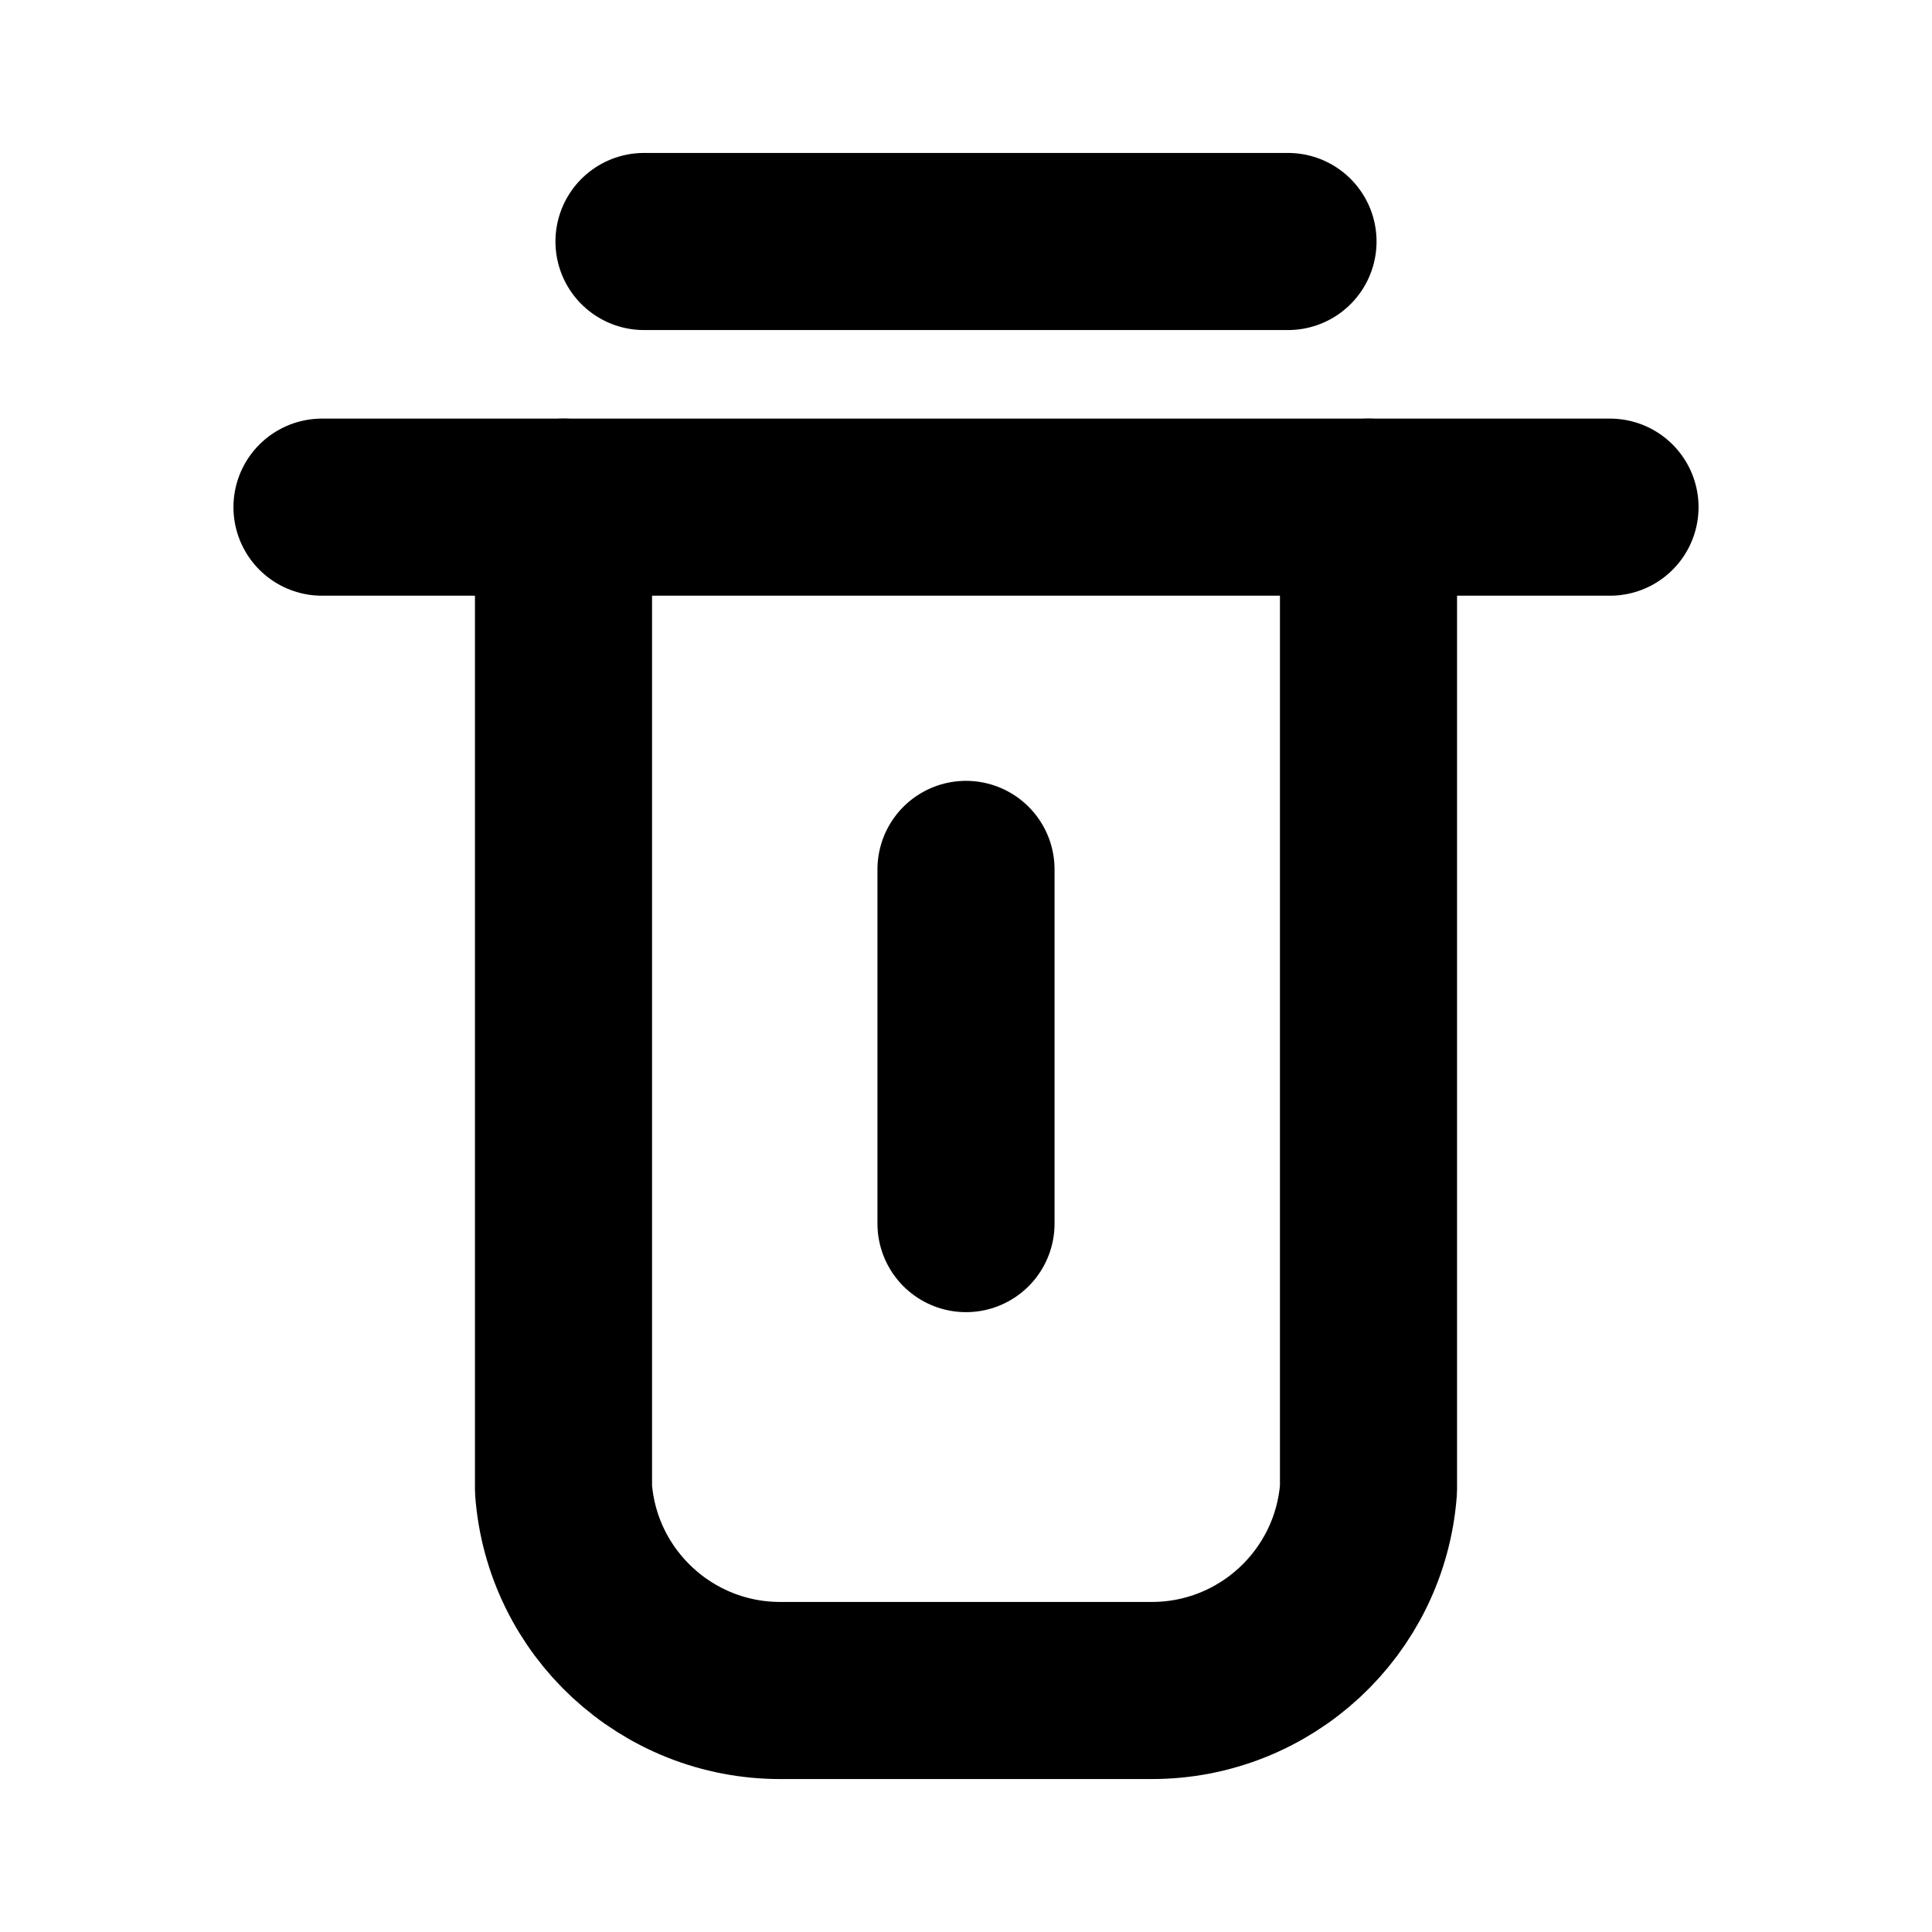
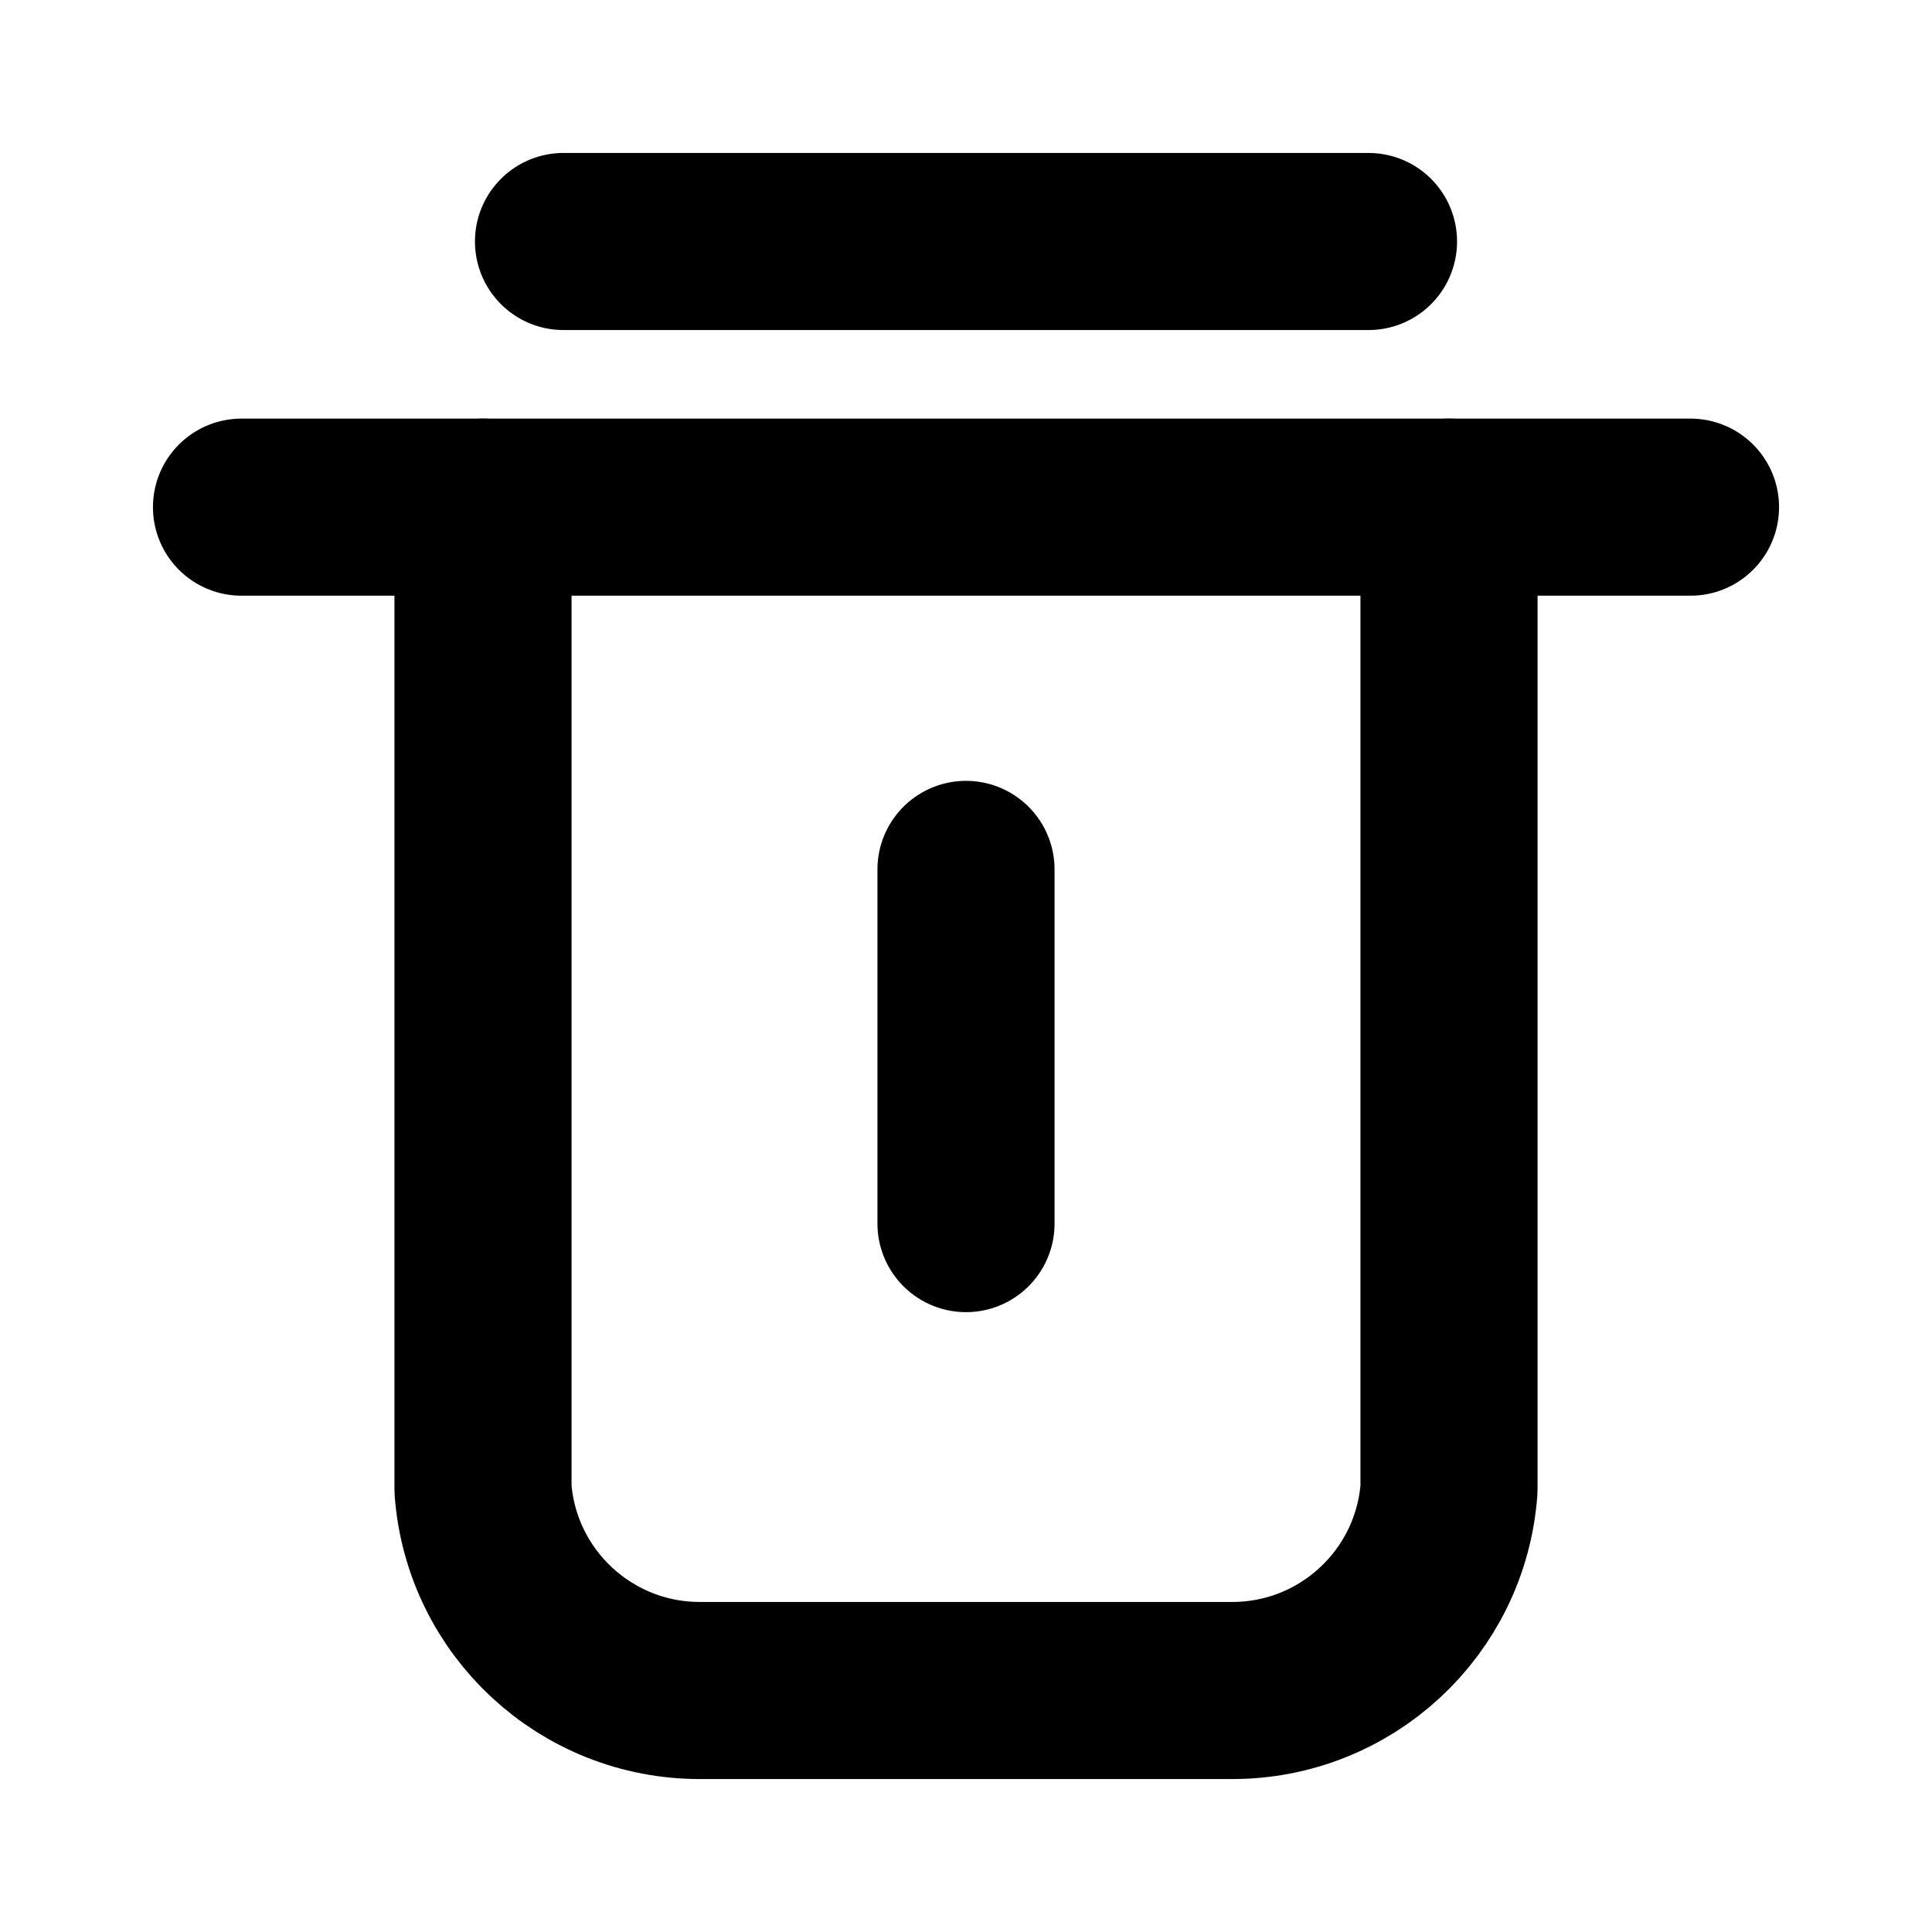
<svg xmlns="http://www.w3.org/2000/svg" width="100%" height="100%" viewBox="0 0 24 24" fill="none" stroke="currentColor" stroke-width="2.2" stroke-linecap="round" stroke-linejoin="round">
-   <path d="M8 3h8" />
-   <path d="M4 6.3h16" />
-   <path d="M7 6.3v12.2A2.7 2.7 0 0 0 9.7 21h4.6a2.7 2.7 0 0 0 2.7-2.5V6.3" />
+   <path d="M7 3h10" />
+   <path d="M3 6.3h18" />
+   <path d="M6 6.3v12.2A2.7 2.7 0 0 0 8.7 21h6.6a2.7 2.7 0 0 0 2.7-2.5V6.3" />
  <path d="M12 10.8v4.4" />
</svg>
